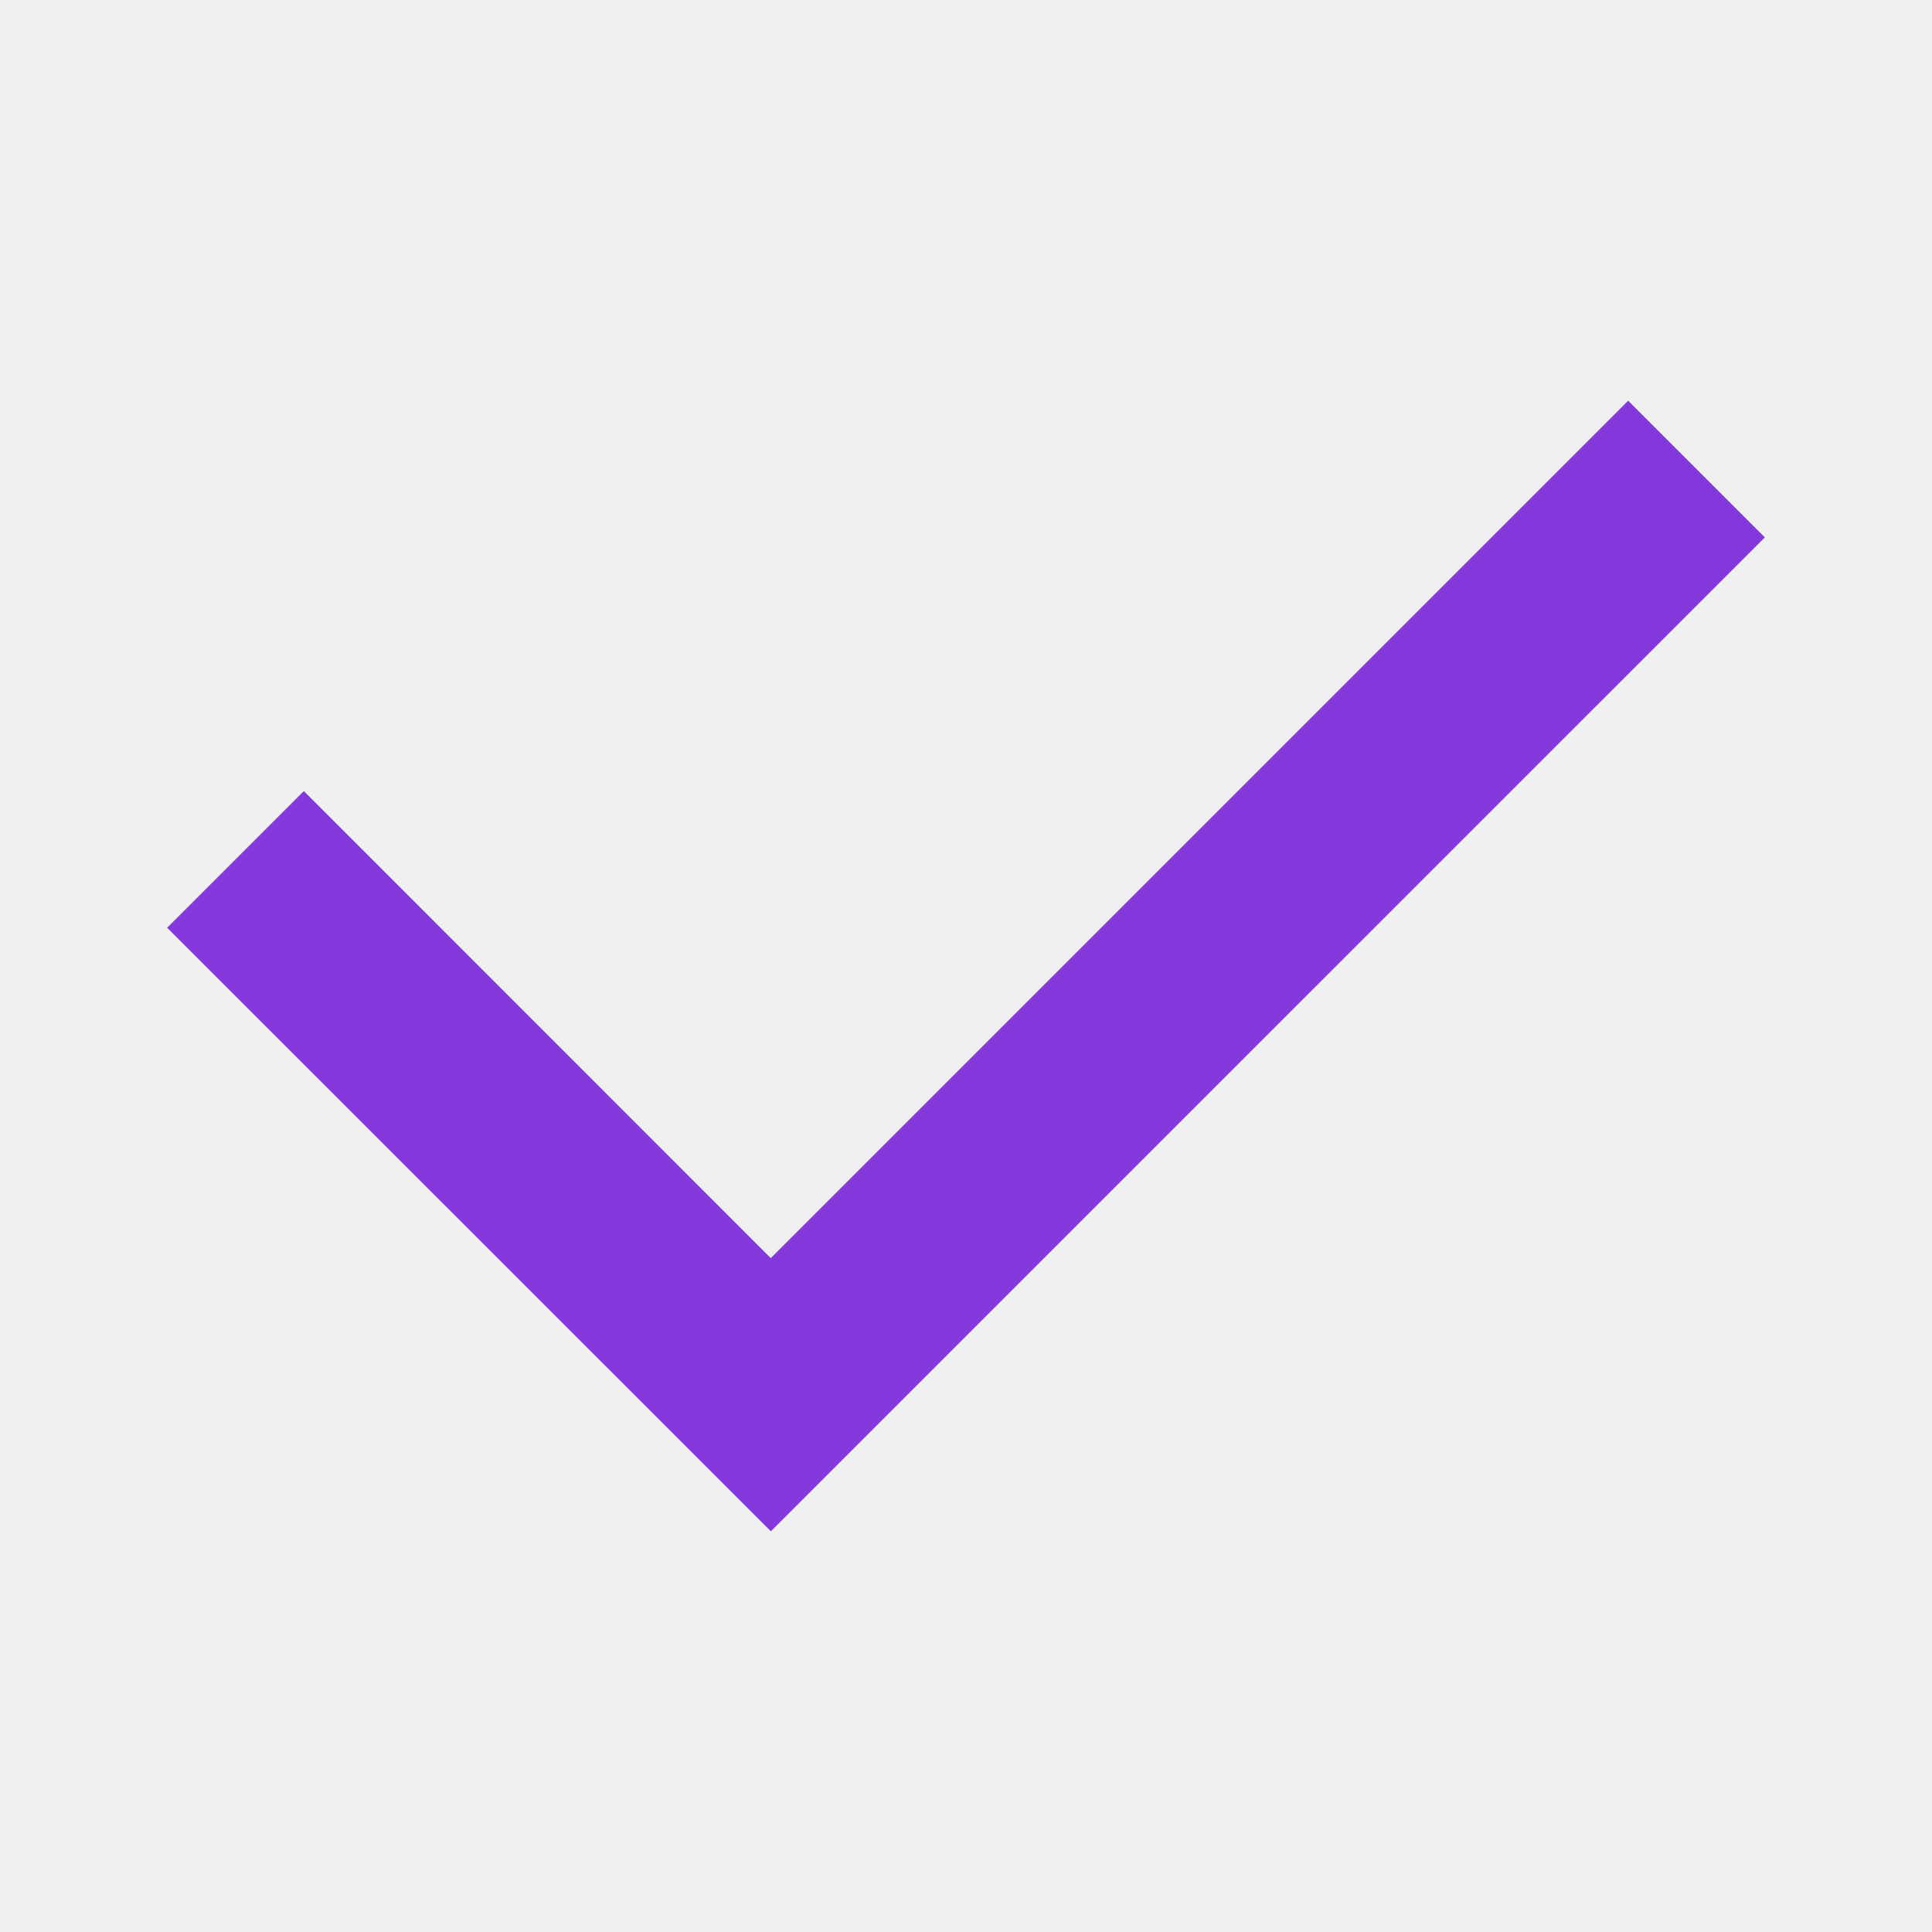
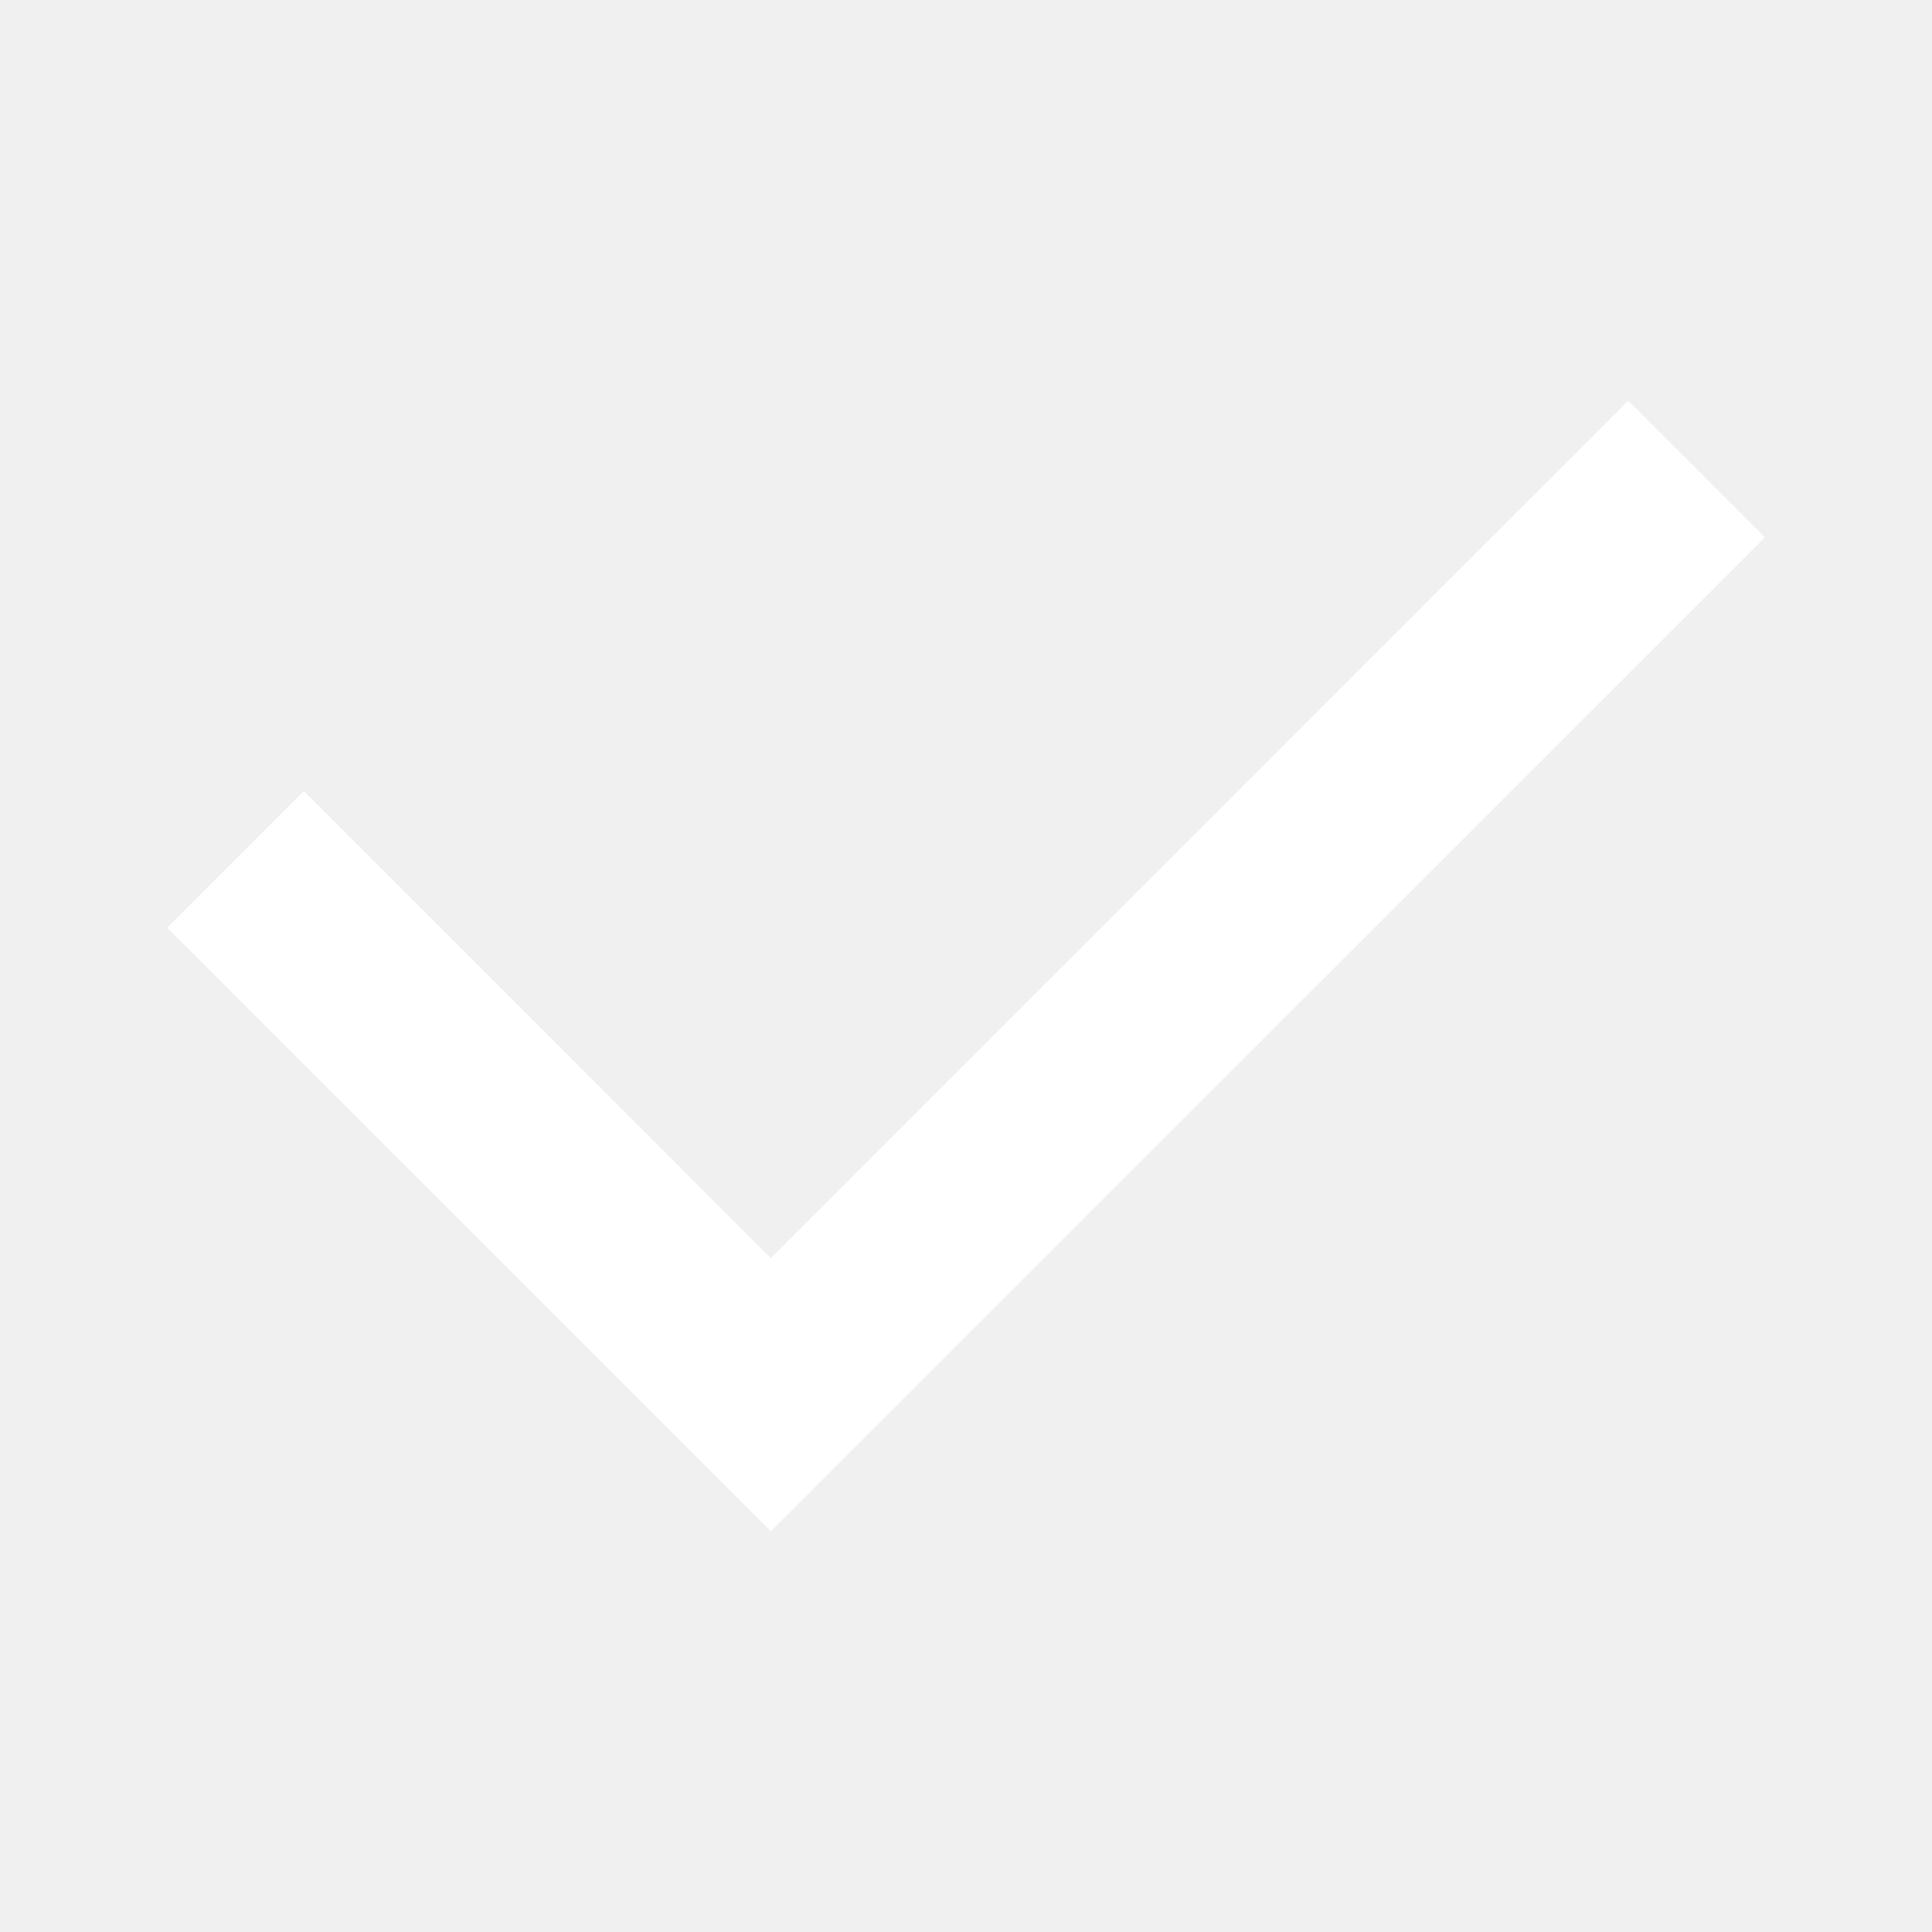
<svg xmlns="http://www.w3.org/2000/svg" version="1.1" id="Layer_1" x="0px" y="0px" width="20px" height="20px" viewBox="0 0 20 20" enable-background="new 0 0 20 20" xml:space="preserve">
-   <polygon fill="#8539dd" points="16.855,4.148 7.979,13.024 3.145,8.189 1.73,9.604 7.98,15.852 18.27,5.563 " />
+   <polygon fill="#fff" points="16.855,4.148 7.979,13.024 3.145,8.189 1.73,9.604 7.98,15.852 18.27,5.563 " />
  <g>
</g>
  <g>
</g>
  <g>
</g>
  <g>
</g>
  <g>
</g>
  <g>
</g>
  <g>
</g>
  <g>
</g>
  <g>
</g>
  <g>
</g>
  <g>
</g>
  <g>
</g>
  <g>
</g>
  <g>
</g>
  <g>
</g>
</svg>
